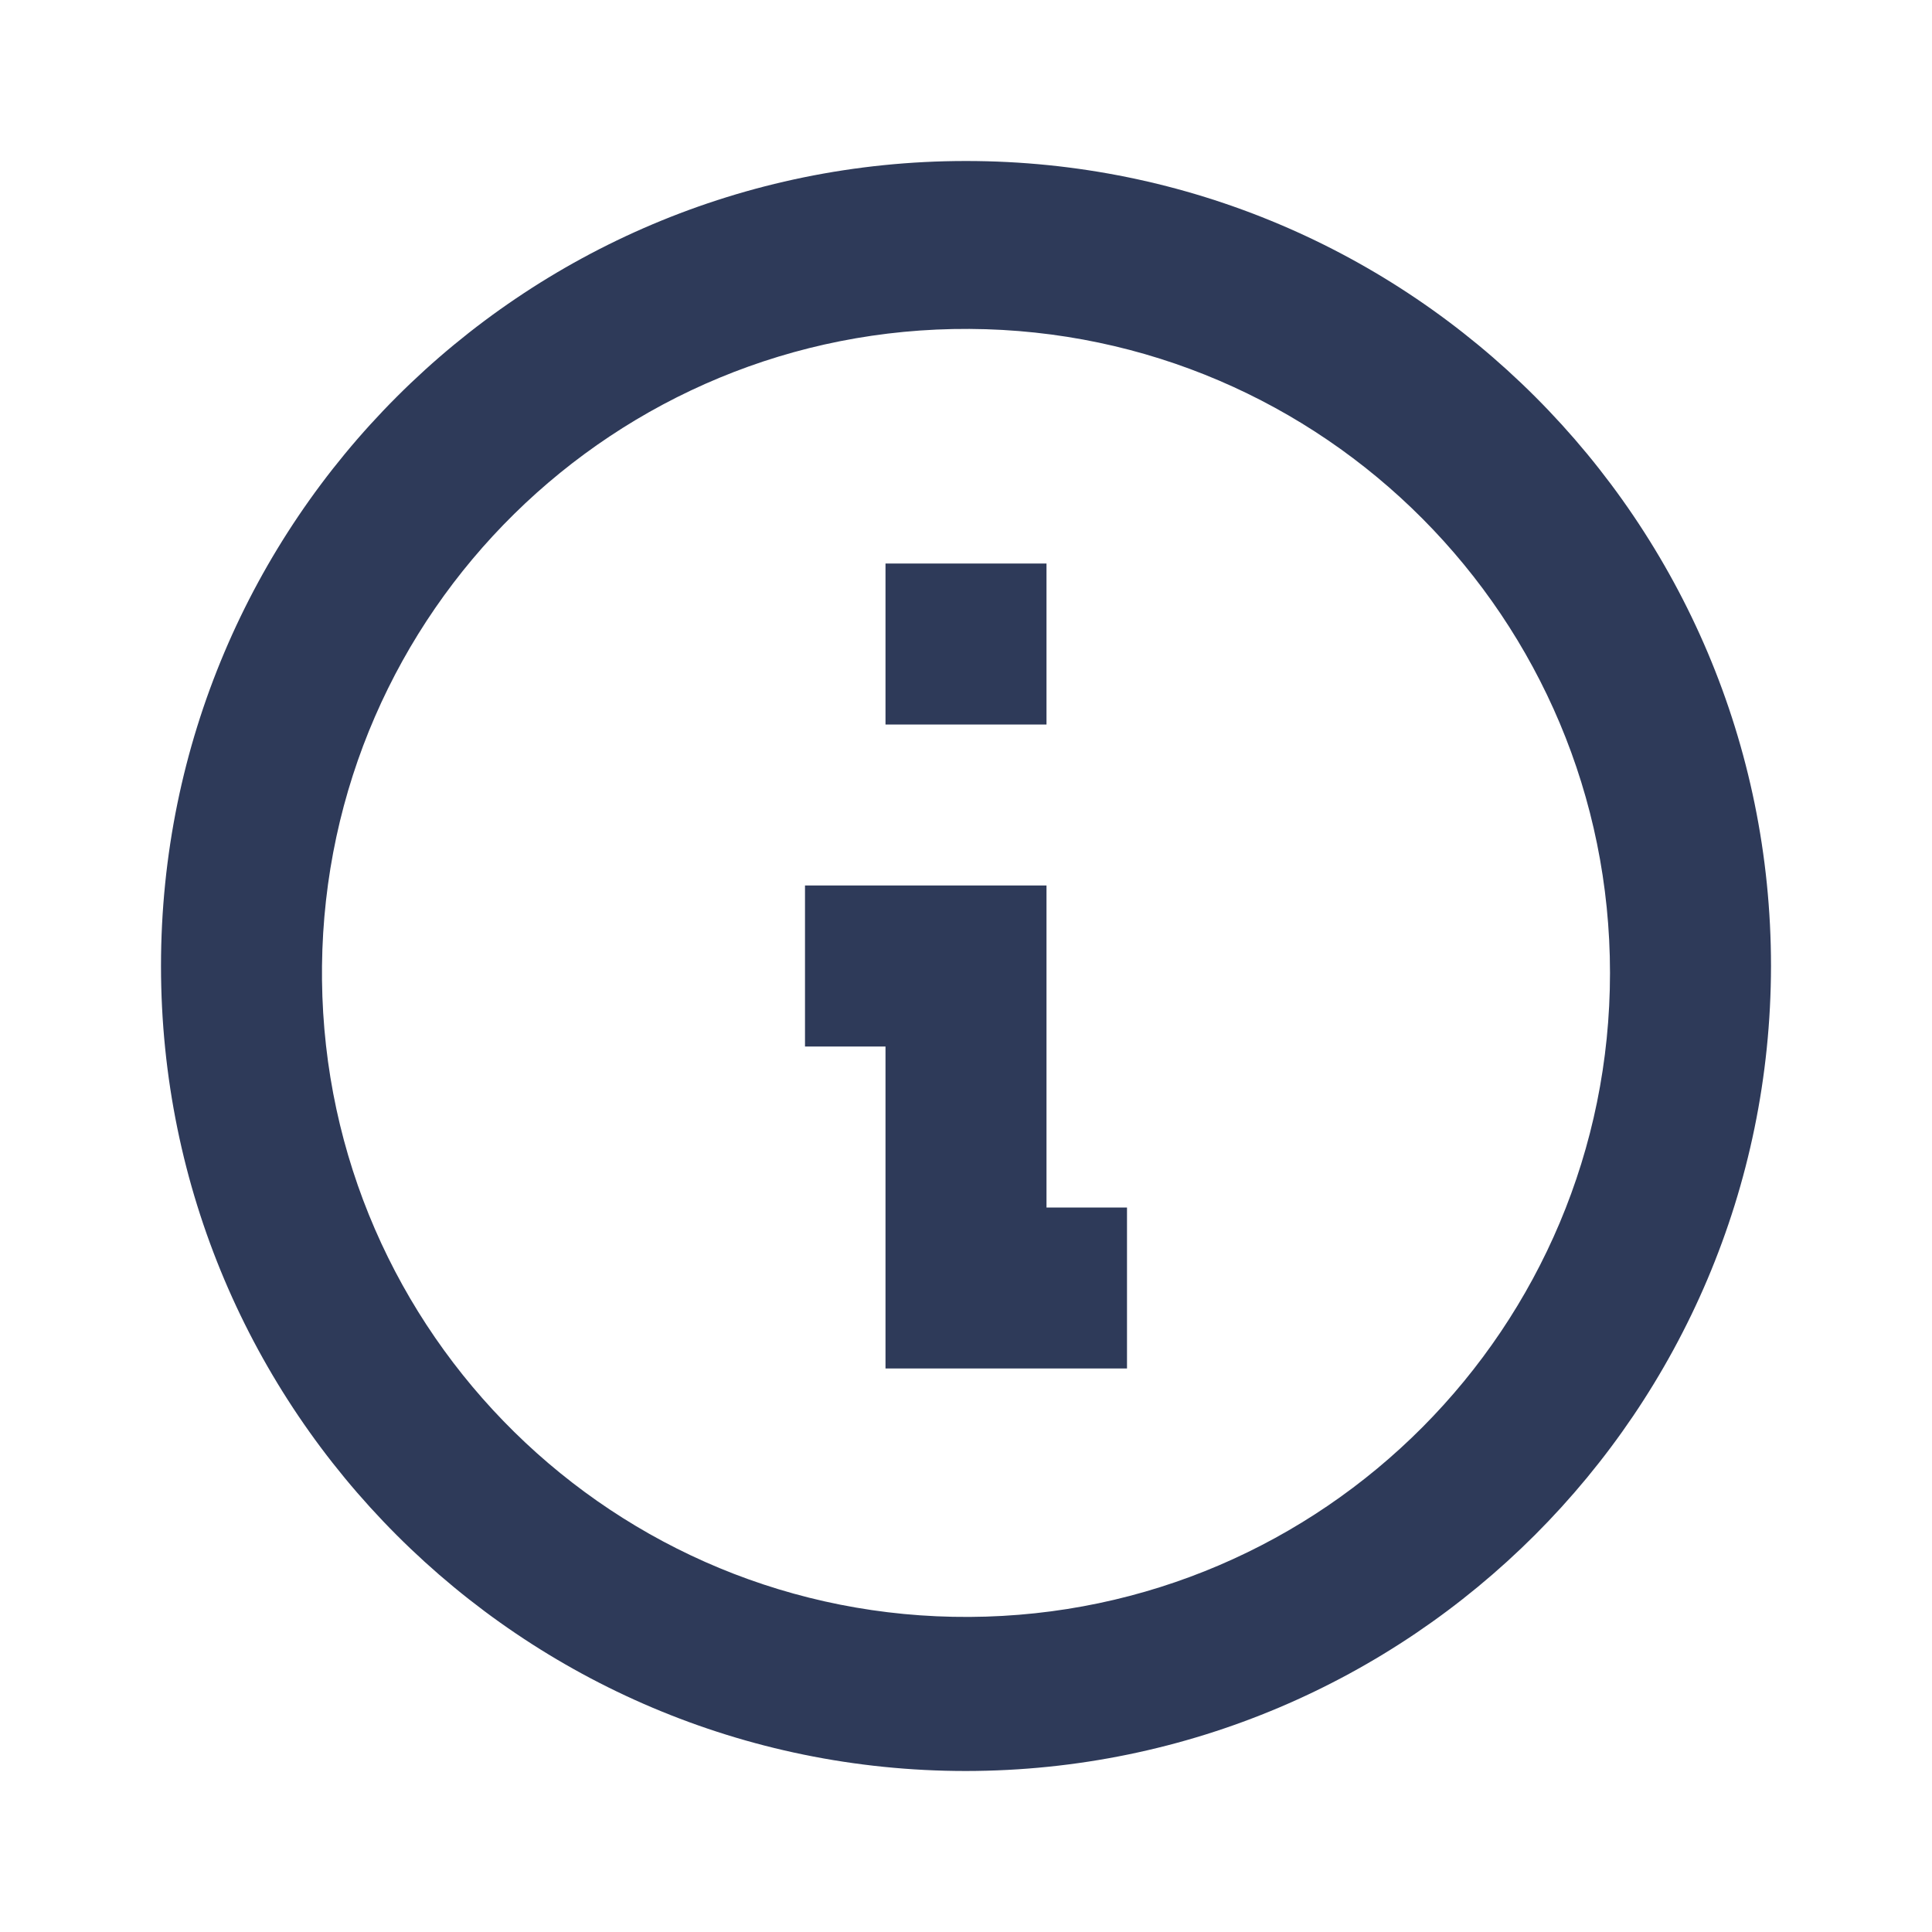
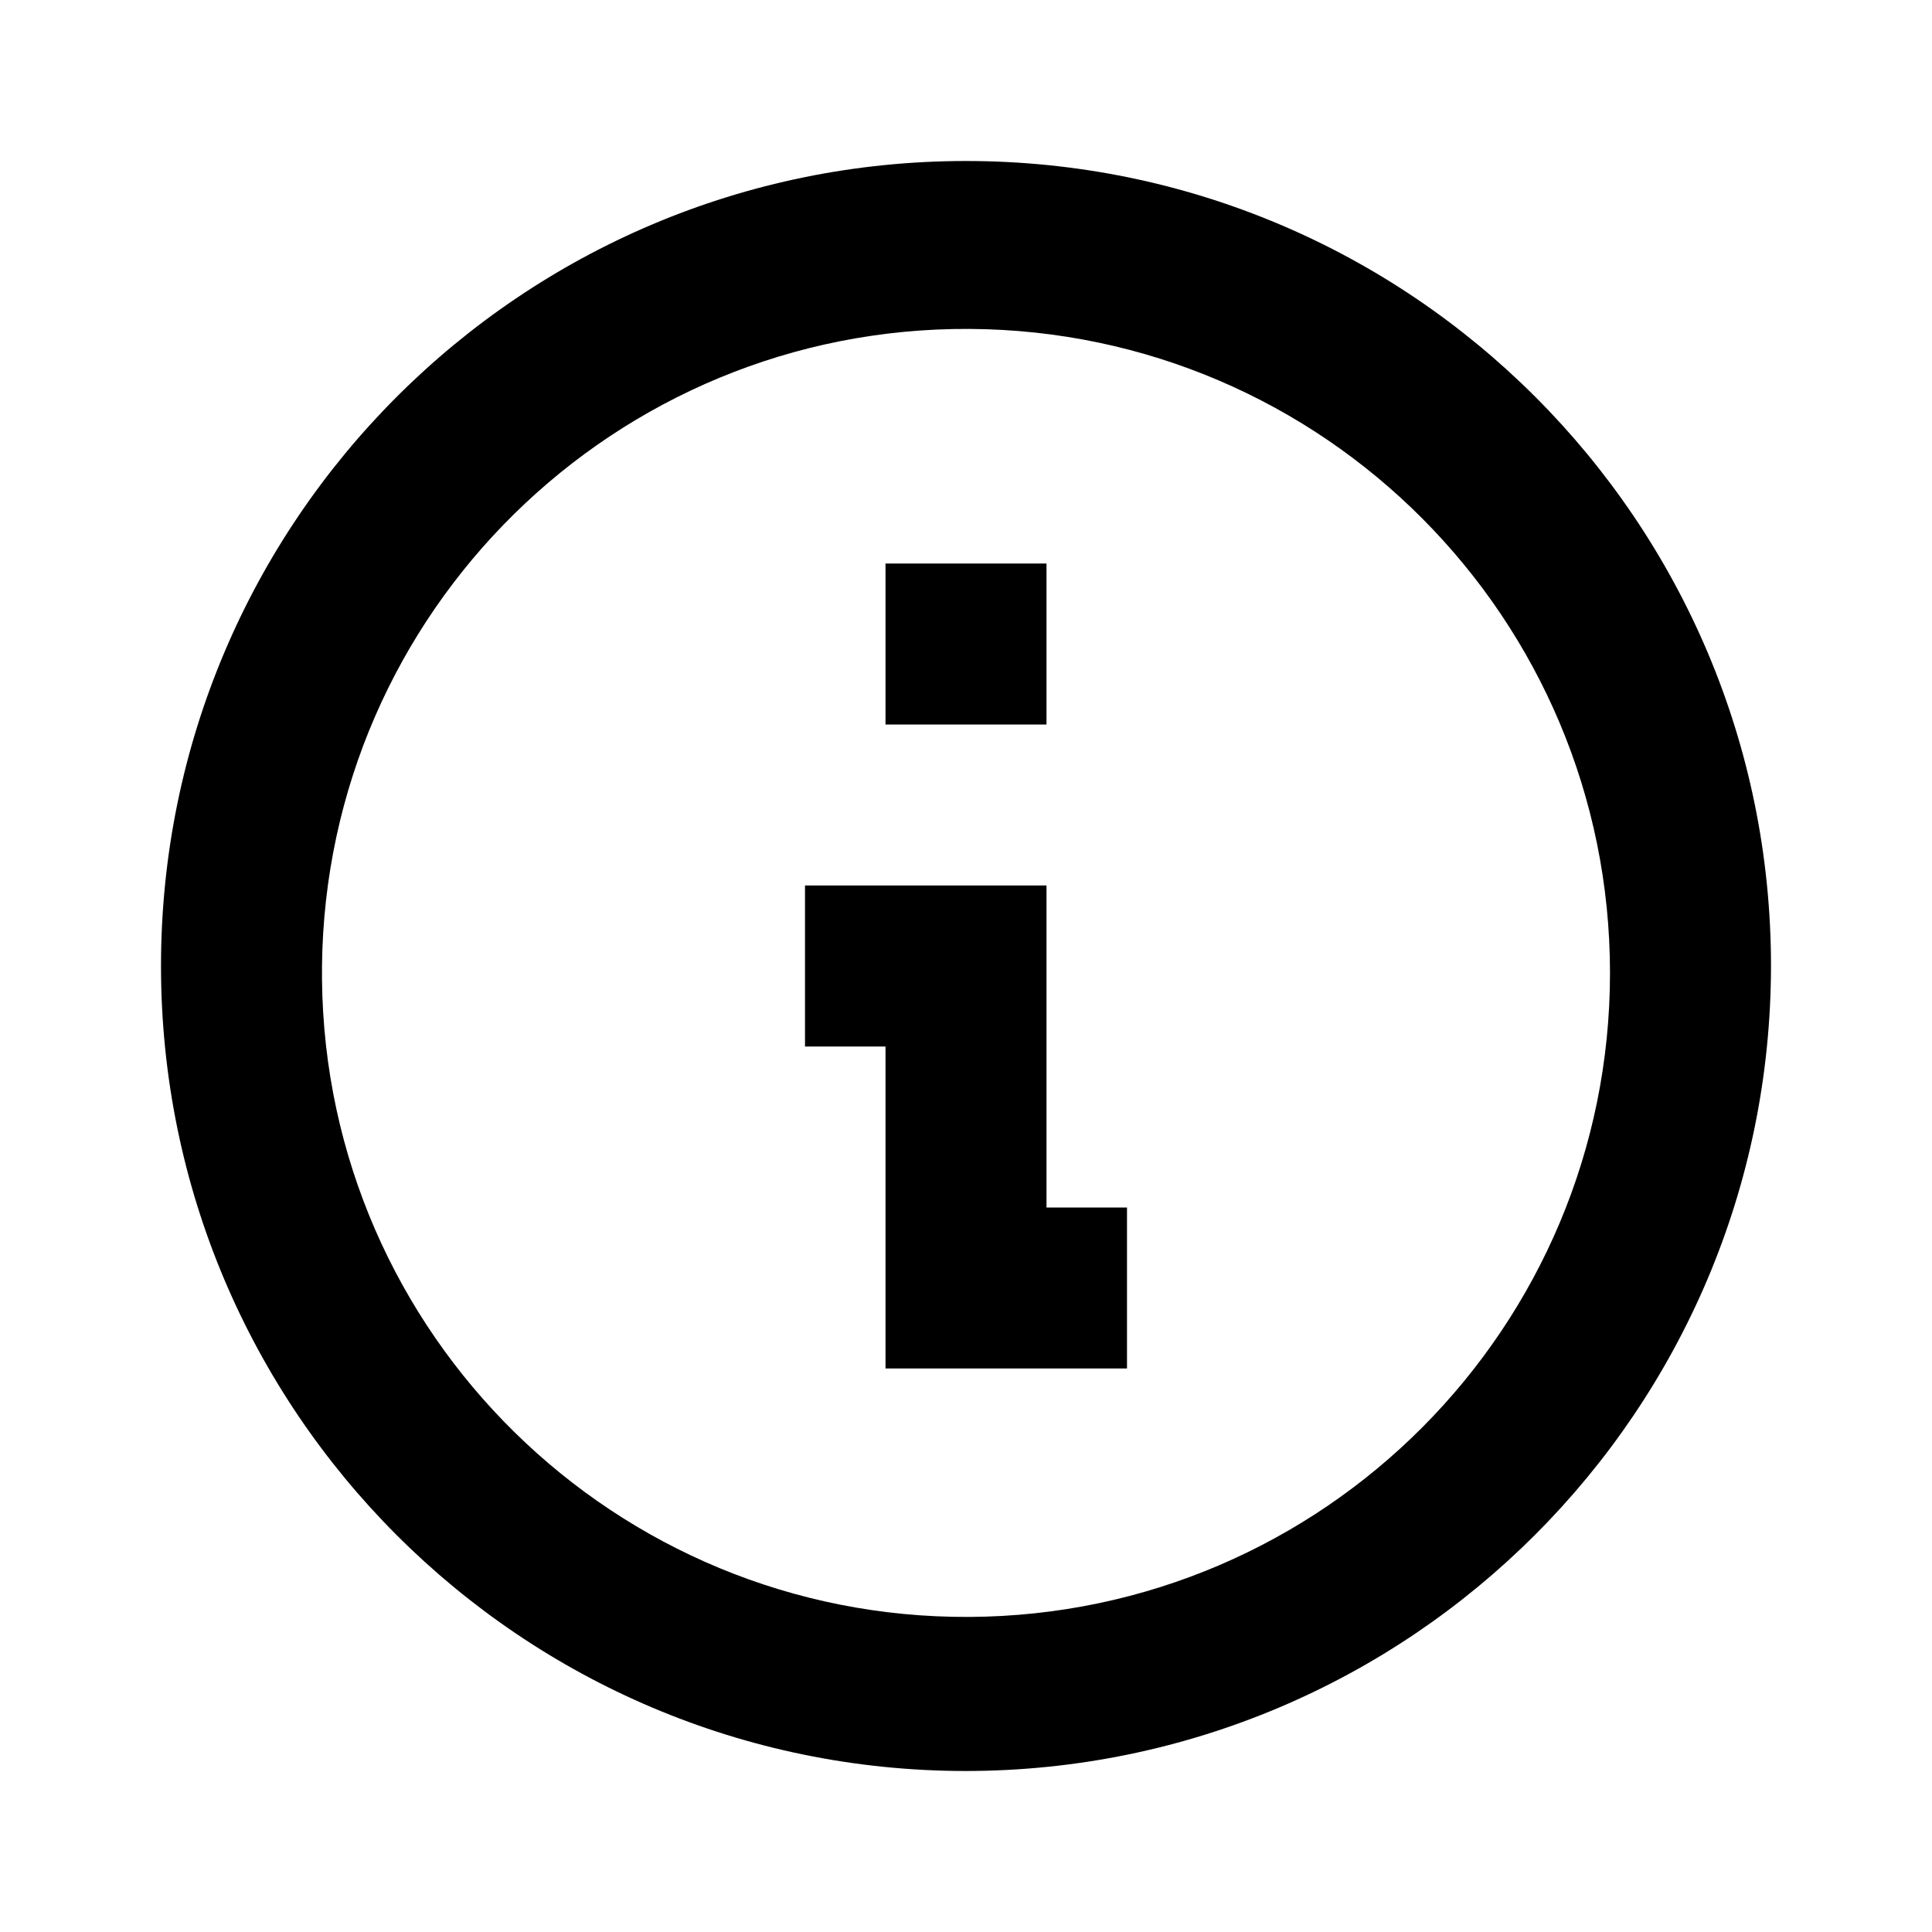
- <svg xmlns="http://www.w3.org/2000/svg" width="24" height="24" viewBox="0 0 24 24" fill="none">
-   <path d="M12 22C6.477 22 2 17.523 2 12C2 6.477 6.477 2 12 2C17.523 2 22 6.477 22 12C21.994 17.52 17.52 21.994 12 22ZM4 12.172C4.047 16.573 7.641 20.11 12.043 20.086C16.444 20.062 20 16.488 20 12.086C20 7.685 16.444 4.11 12.043 4.086C7.641 4.062 4.047 7.599 4 12V12.172ZM14 17H11V13H10V11H13V15H14V17ZM13 9H11V7H13V9Z" fill="#2E3A59" />
+ <svg xmlns="http://www.w3.org/2000/svg" width="24" height="24" viewBox="0 0 24 24" fill="none" version="1.1" id="svg957">
+   <defs id="defs961" />
+   <path d="M12 22C6.477 22 2 17.523 2 12C2 6.477 6.477 2 12 2C17.523 2 22 6.477 22 12C21.994 17.52 17.52 21.994 12 22ZM4 12.172C4.047 16.573 7.641 20.11 12.043 20.086C16.444 20.062 20 16.488 20 12.086C20 7.685 16.444 4.11 12.043 4.086C7.641 4.062 4.047 7.599 4 12V12.172ZM14 17H11V13H10V11H13V15H14V17ZM13 9H11V7H13V9Z" fill="#2E3A59" id="path955" style="fill:#000000" />
</svg>
